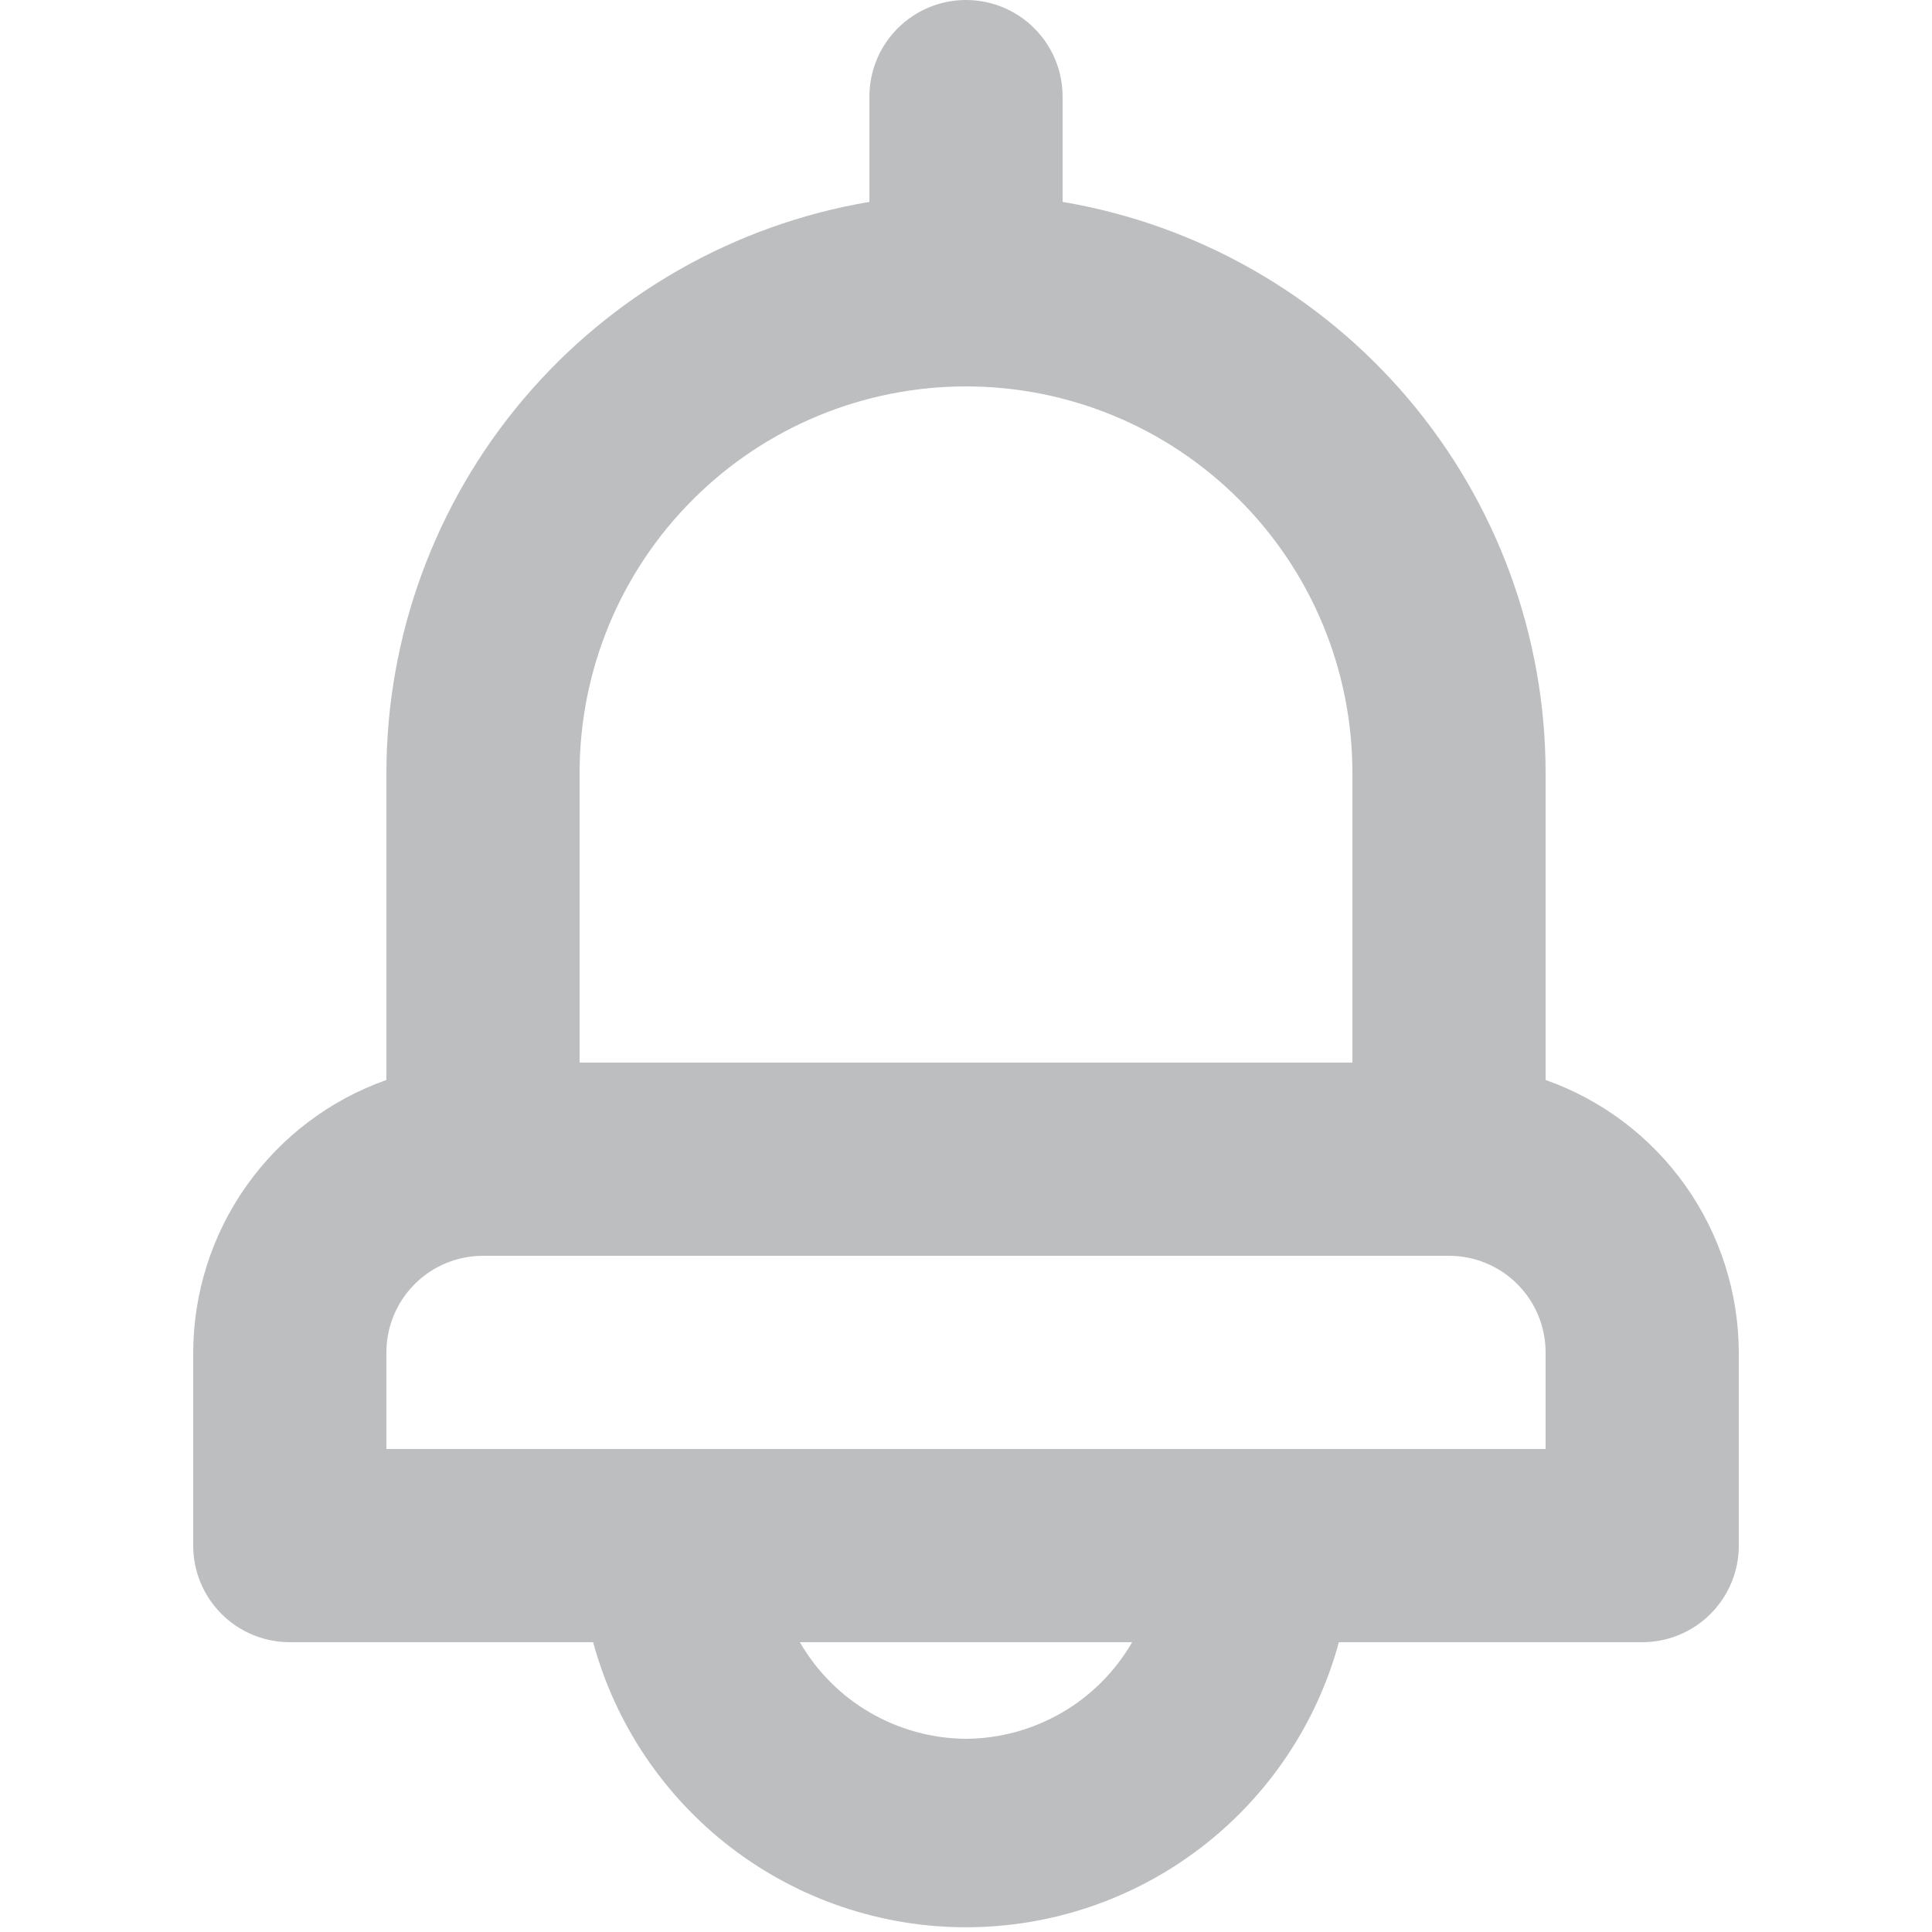
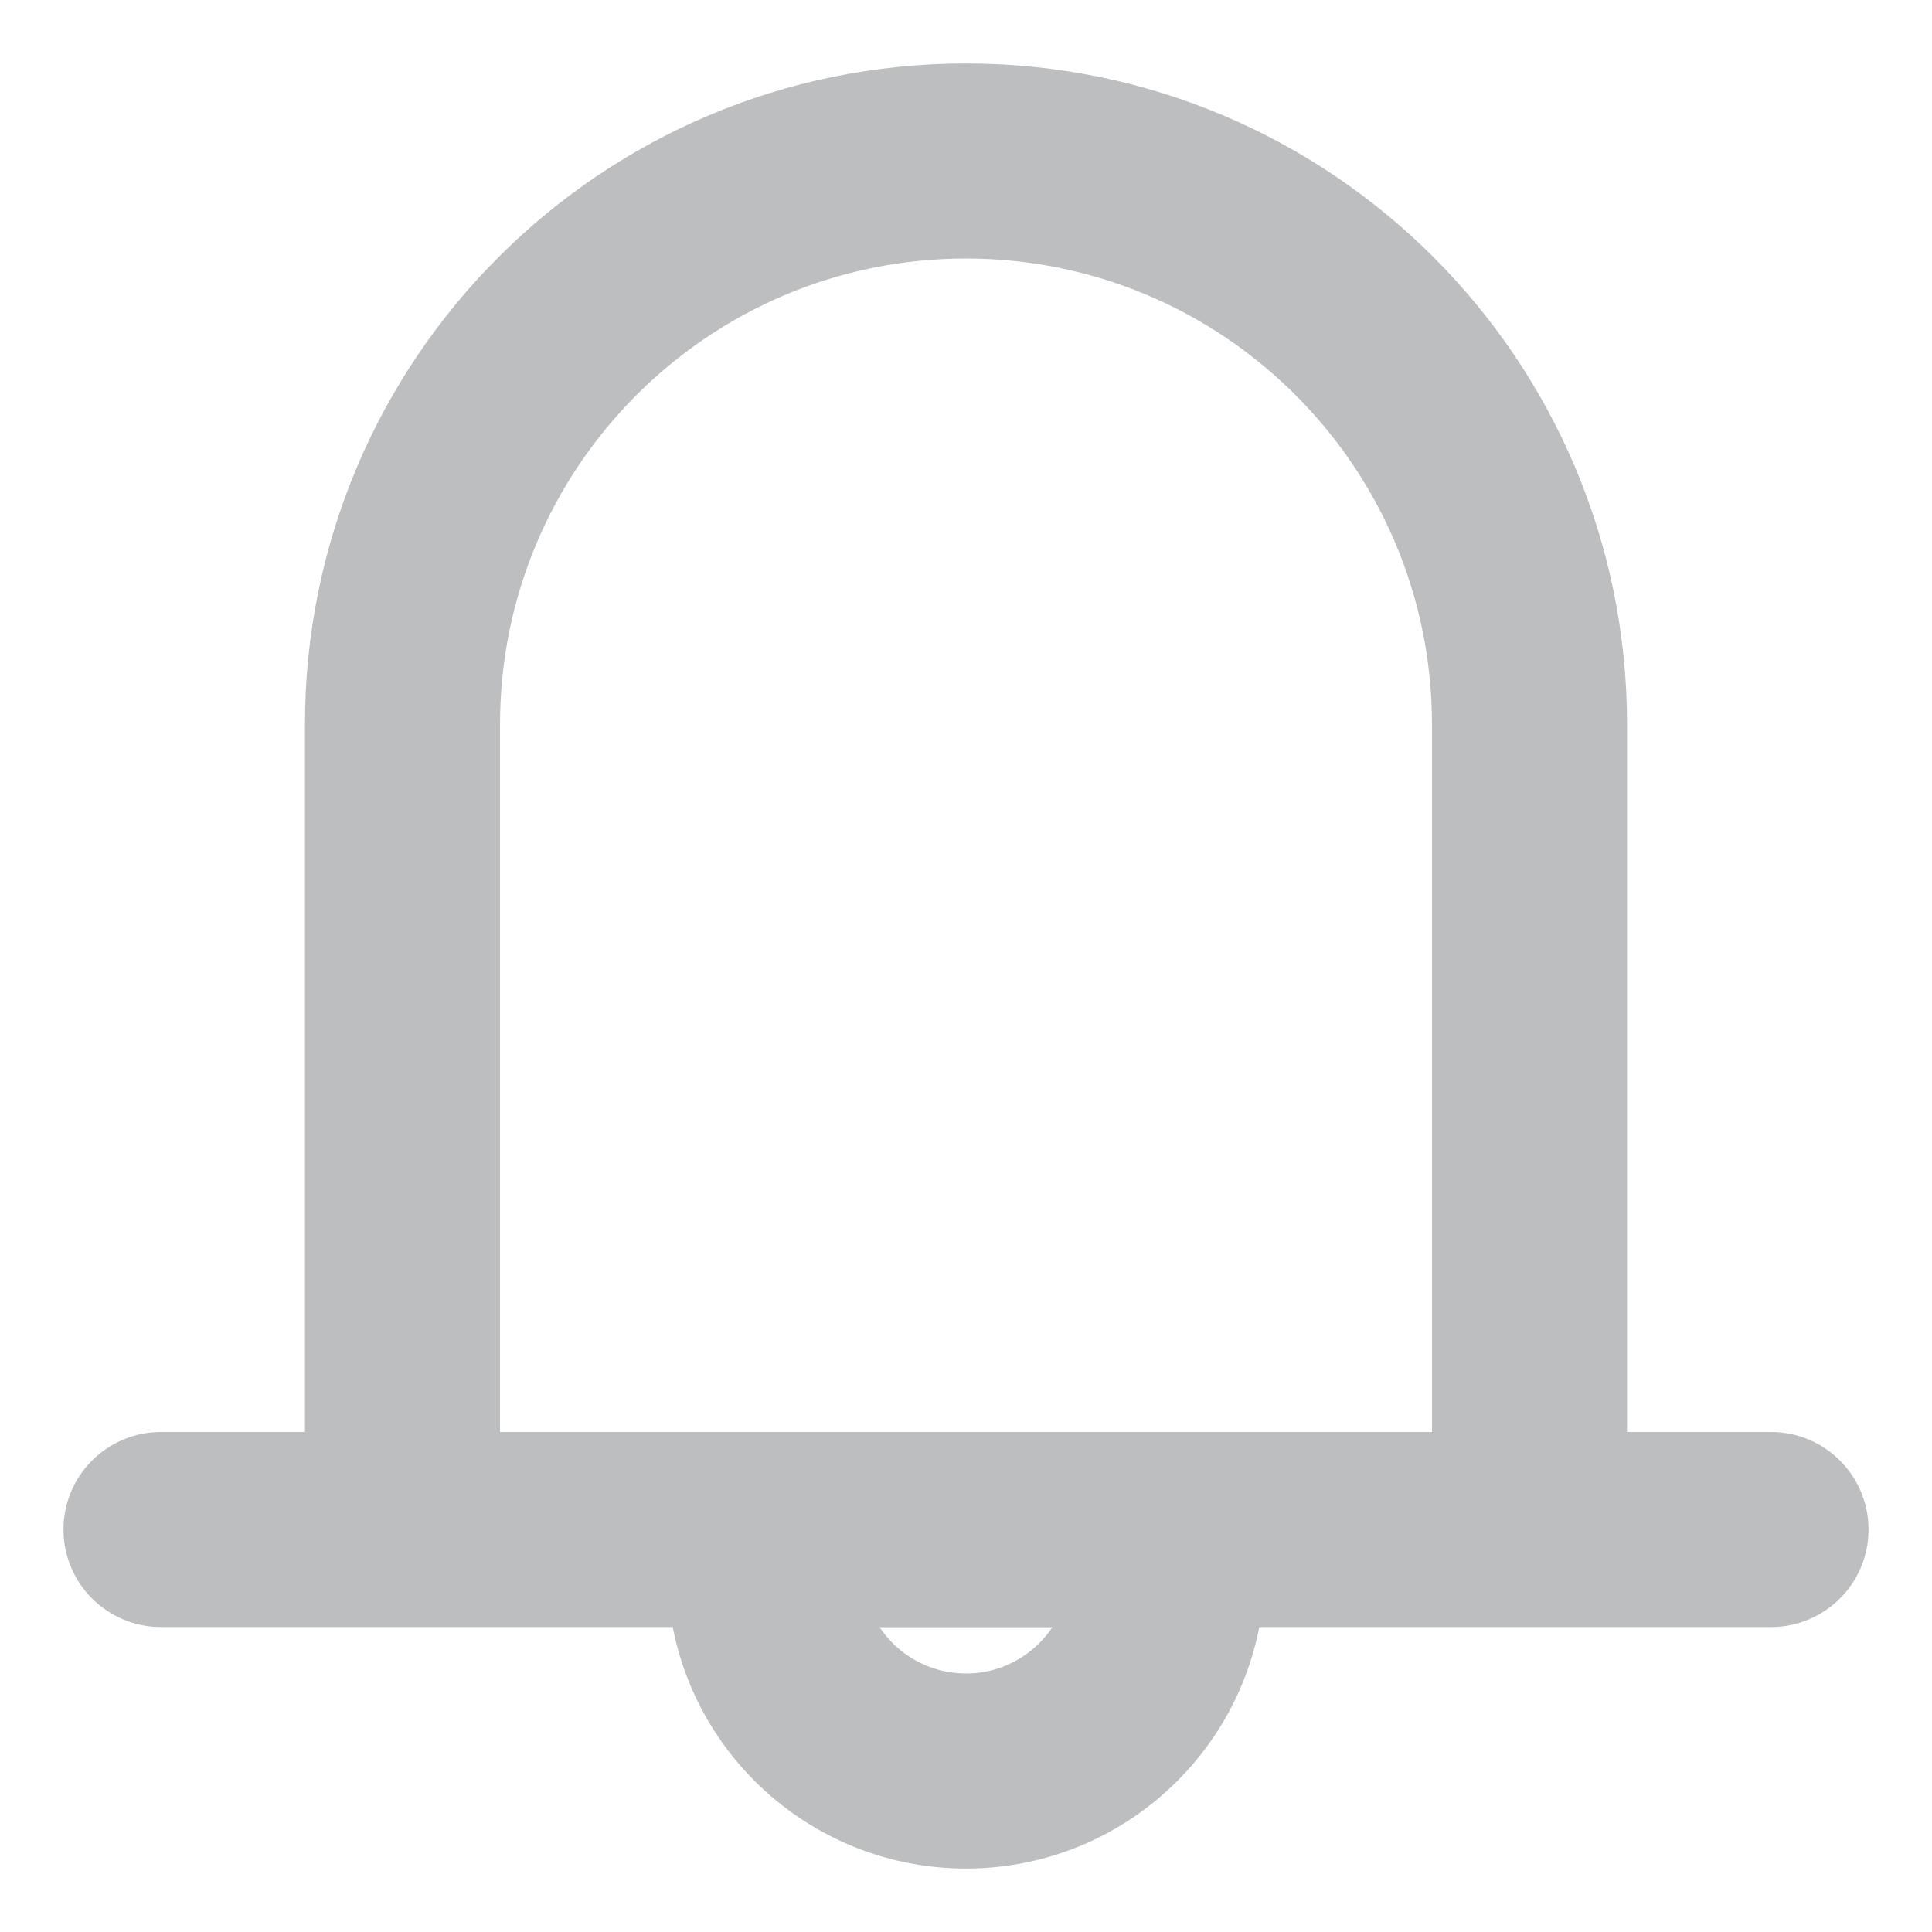
- <svg xmlns="http://www.w3.org/2000/svg" width="26" height="26" viewBox="0 0 16 20" fill="none">
-   <path d="M14 11.18V8C13.999 6.583 13.496 5.212 12.581 4.131C11.665 3.049 10.397 2.326 9 2.09V1C9 0.735 8.895 0.48 8.707 0.293C8.52 0.105 8.265 0 8 0C7.735 0 7.48 0.105 7.293 0.293C7.105 0.48 7 0.735 7 1V2.09C5.603 2.326 4.335 3.049 3.419 4.131C2.504 5.212 2.001 6.583 2 8V11.18C1.416 11.386 0.911 11.768 0.553 12.273C0.195 12.778 0.002 13.381 0 14V16C0 16.265 0.105 16.52 0.293 16.707C0.48 16.895 0.735 17 1 17H4.14C4.37 17.847 4.873 18.595 5.571 19.129C6.268 19.662 7.122 19.951 8 19.951C8.878 19.951 9.732 19.662 10.429 19.129C11.127 18.595 11.63 17.847 11.86 17H15C15.265 17 15.52 16.895 15.707 16.707C15.895 16.52 16 16.265 16 16V14C15.998 13.381 15.805 12.778 15.447 12.273C15.089 11.768 14.584 11.386 14 11.18ZM4 8C4 6.939 4.421 5.922 5.172 5.172C5.922 4.421 6.939 4 8 4C9.061 4 10.078 4.421 10.828 5.172C11.579 5.922 12 6.939 12 8V11H4V8ZM8 18C7.651 17.998 7.309 17.904 7.007 17.729C6.705 17.554 6.455 17.302 6.28 17H9.72C9.545 17.302 9.295 17.554 8.993 17.729C8.691 17.904 8.349 17.998 8 18ZM14 15H2V14C2 13.735 2.105 13.48 2.293 13.293C2.48 13.105 2.735 13 3 13H13C13.265 13 13.52 13.105 13.707 13.293C13.895 13.48 14 13.735 14 14V15Z" fill="#BCBEC0" />
+ <svg xmlns="http://www.w3.org/2000/svg" width="26" height="26" viewBox="0 0 26 26" fill="none">
+   <path d="M13 2.979C16.739 2.979 19.771 6.011 19.771 9.75V19.771H6.229V9.75C6.229 6.011 9.26 2.979 13 2.979ZM21.396 19.771V9.75C21.396 5.113 17.637 1.354 13 1.354C8.363 1.354 4.604 5.113 4.604 9.75V19.771H2.167C1.718 19.771 1.354 20.135 1.354 20.583C1.354 21.032 1.718 21.396 2.167 21.396H23.833C24.282 21.396 24.646 21.032 24.646 20.583C24.646 20.135 24.282 19.771 23.833 19.771H21.396Z" fill="#BCBEC0" />
+   <path d="M9.479 20.583C9.479 20.135 9.843 19.771 10.291 19.771H15.708C16.157 19.771 16.521 20.135 16.521 20.583V21.125C16.521 23.07 14.944 24.646 13 24.646C11.055 24.646 9.479 23.07 9.479 21.125V20.583ZM11.123 21.396C11.255 22.315 12.045 23.021 13 23.021C13.955 23.021 14.745 22.315 14.877 21.396H11.123Z" fill="#BCBEC0" />
+   <path d="M13 2.979C16.739 2.979 19.771 6.011 19.771 9.75V19.771H6.229V9.75C6.229 6.011 9.26 2.979 13 2.979ZM21.396 19.771V9.75C21.396 5.113 17.637 1.354 13 1.354C8.363 1.354 4.604 5.113 4.604 9.75V19.771H2.167C1.718 19.771 1.354 20.135 1.354 20.583C1.354 21.032 1.718 21.396 2.167 21.396H23.833C24.282 21.396 24.646 21.032 24.646 20.583C24.646 20.135 24.282 19.771 23.833 19.771H21.396Z" stroke="#BCBEC0" stroke-linecap="round" stroke-linejoin="round" />
+   <path d="M9.479 20.583C9.479 20.135 9.843 19.771 10.291 19.771H15.708C16.157 19.771 16.521 20.135 16.521 20.583V21.125C16.521 23.07 14.944 24.646 13 24.646C11.055 24.646 9.479 23.07 9.479 21.125V20.583ZM11.123 21.396C11.255 22.315 12.045 23.021 13 23.021C13.955 23.021 14.745 22.315 14.877 21.396H11.123Z" stroke="#BCBEC0" stroke-linecap="round" stroke-linejoin="round" />
</svg>
